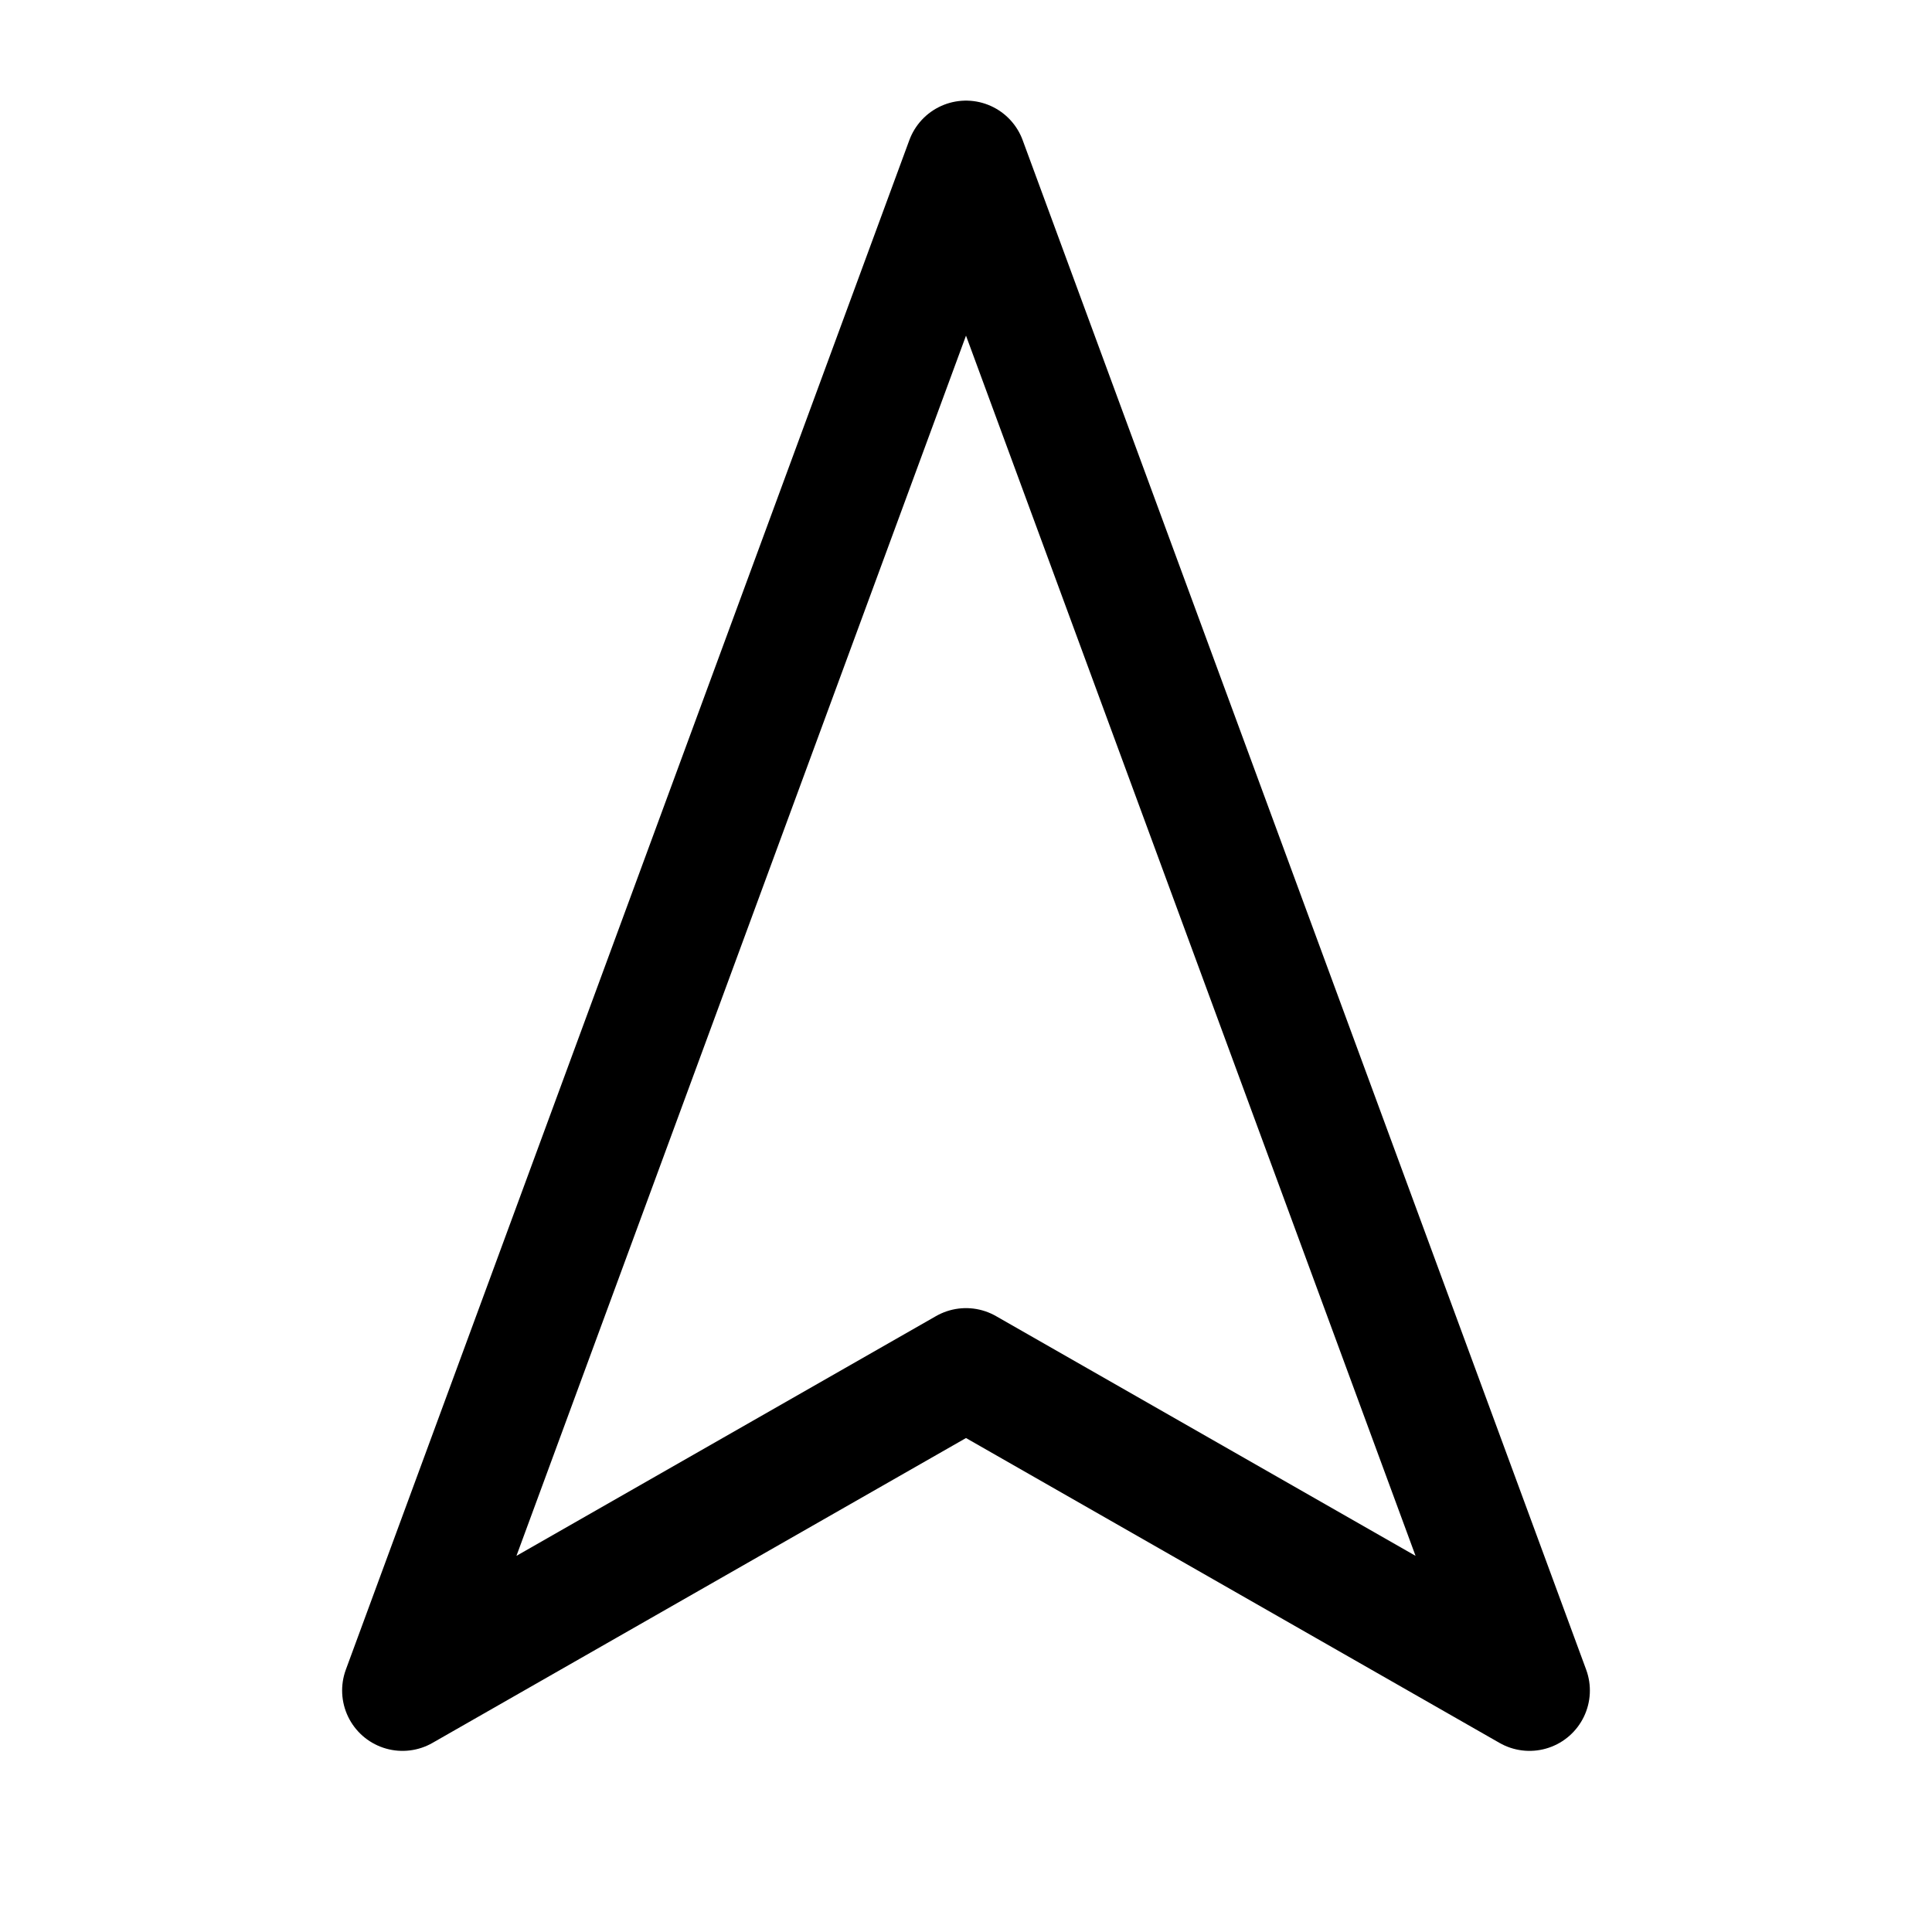
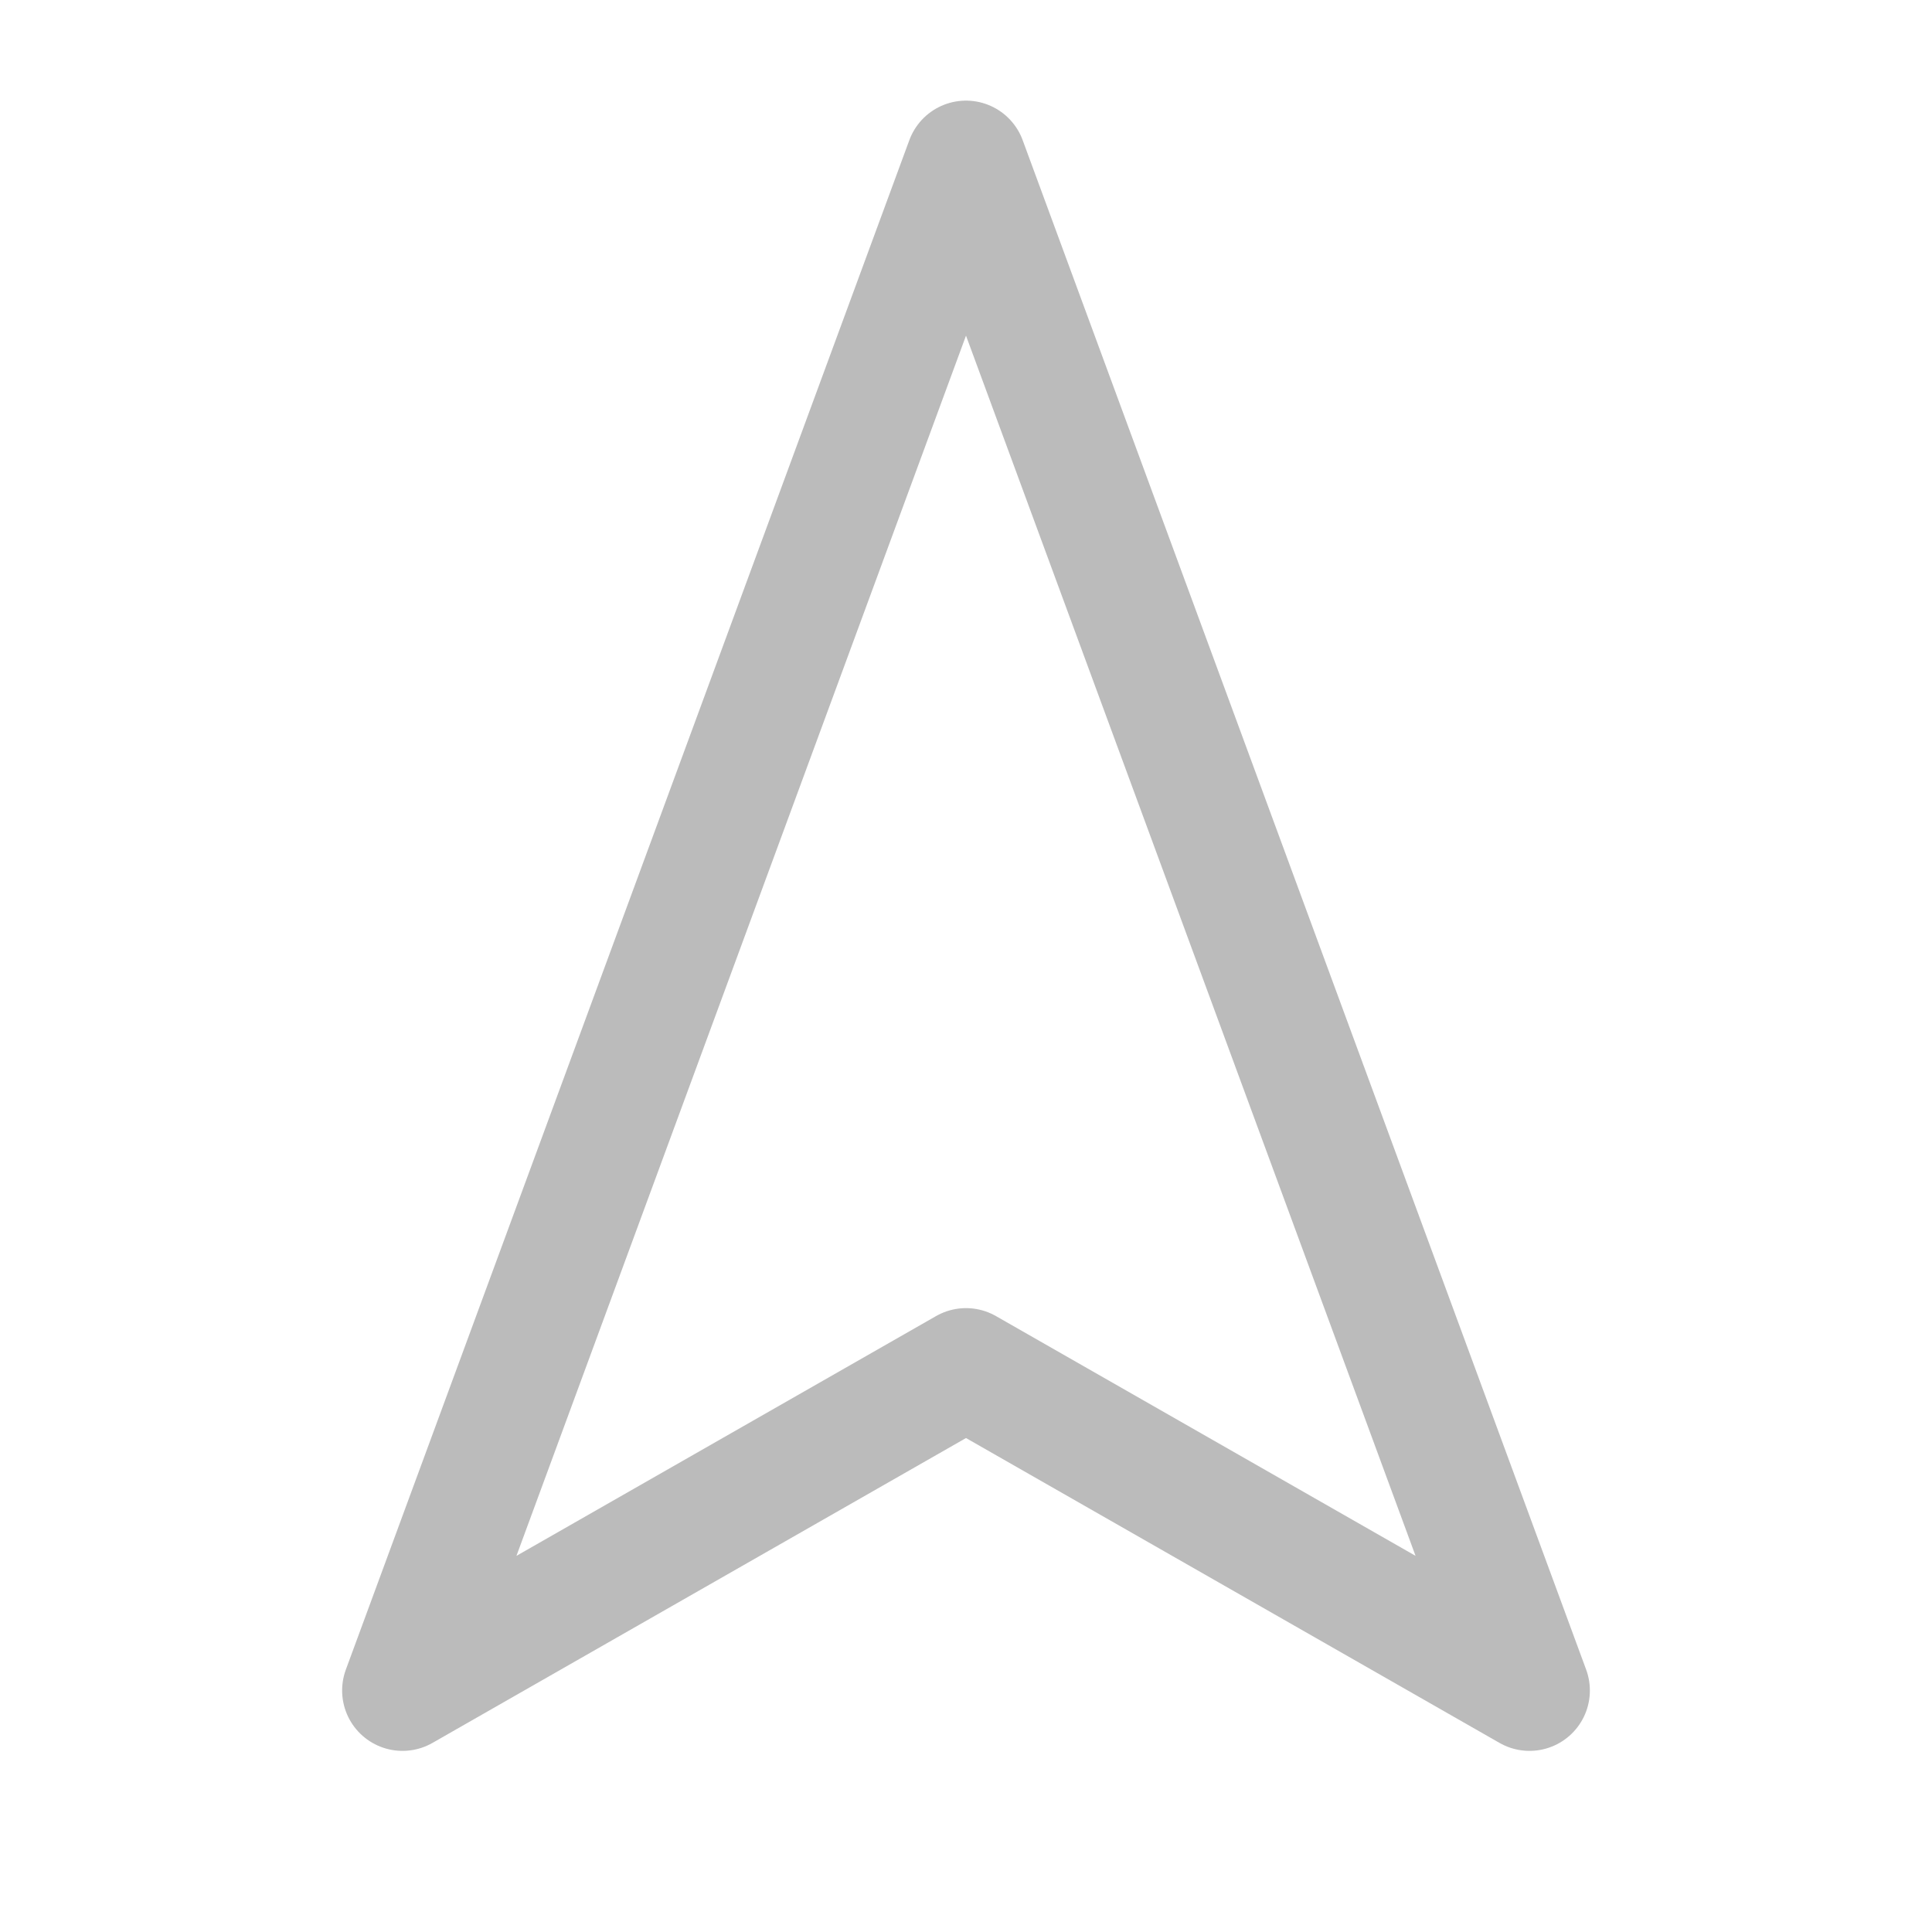
- <svg xmlns="http://www.w3.org/2000/svg" viewBox="0 0 24 24" fill="none" stroke="currentColor" stroke-width="1.5" stroke-linecap="round" stroke-linejoin="round">
+ <svg xmlns="http://www.w3.org/2000/svg" viewBox="0 0 24 24" fill="none" stroke="#bbb" stroke-width="1.5" stroke-linecap="round" stroke-linejoin="round">
  <polygon points="12 2 19 21 12 17 5 21" />
</svg>
